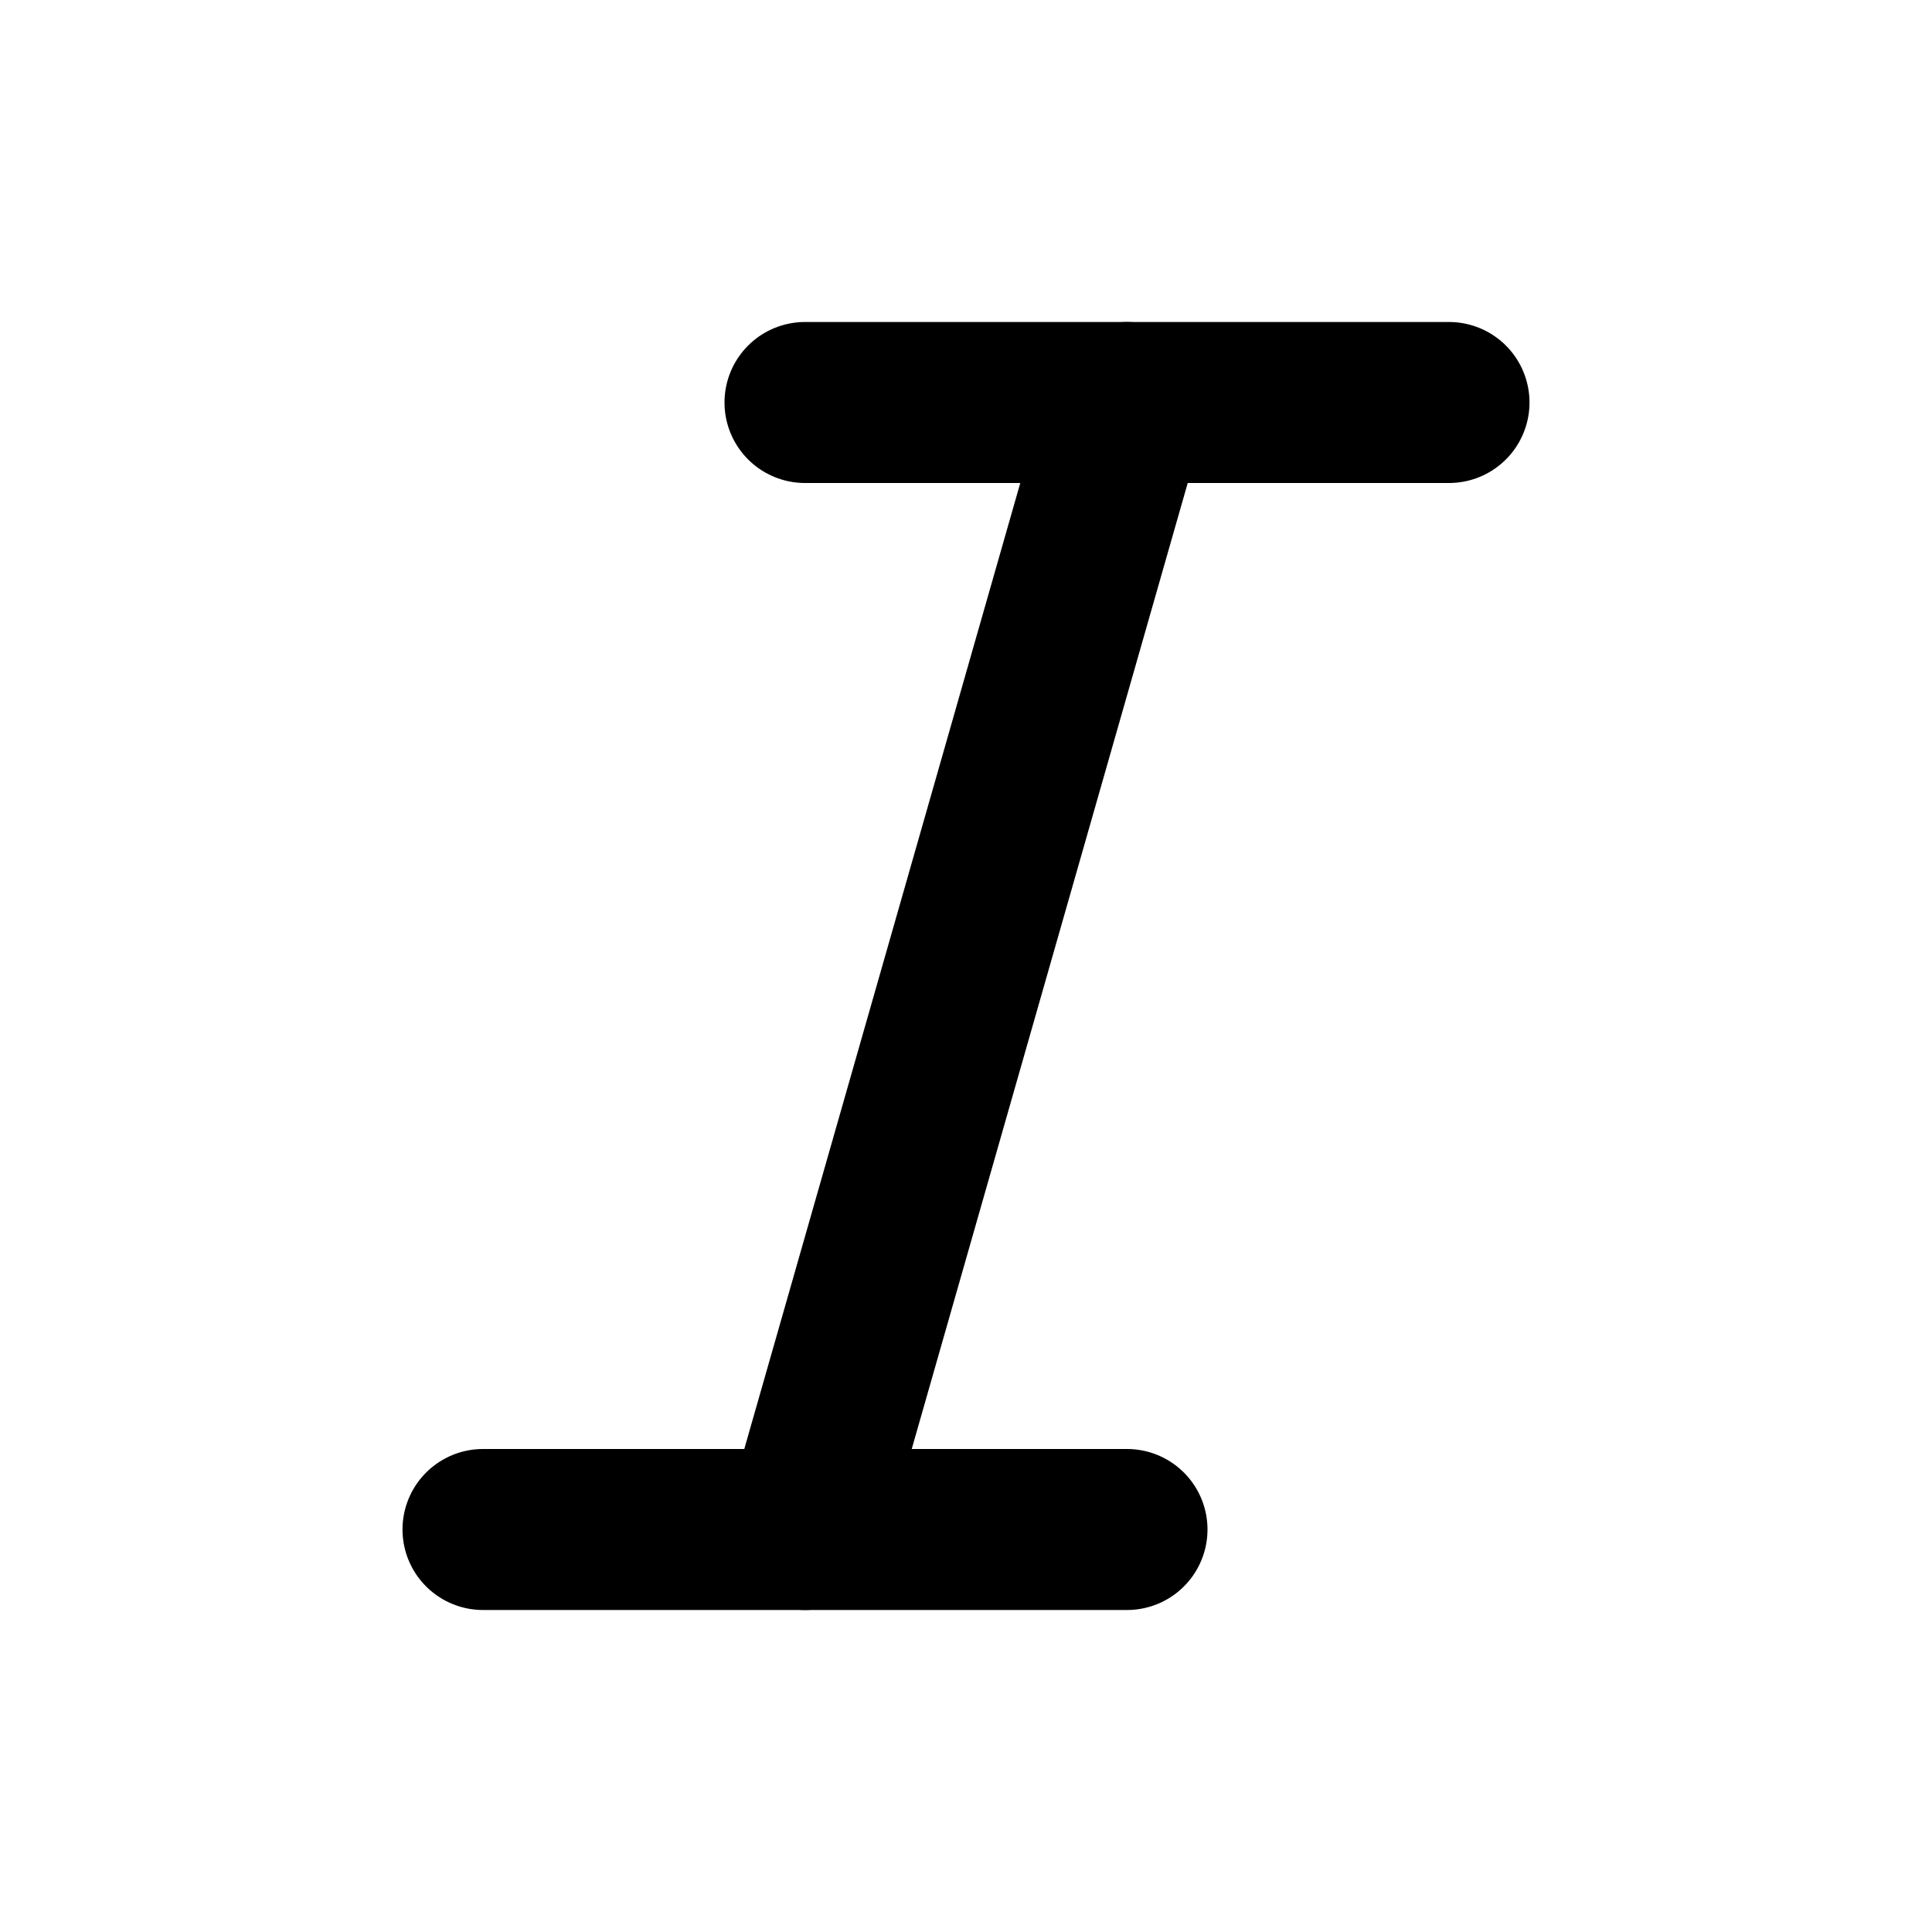
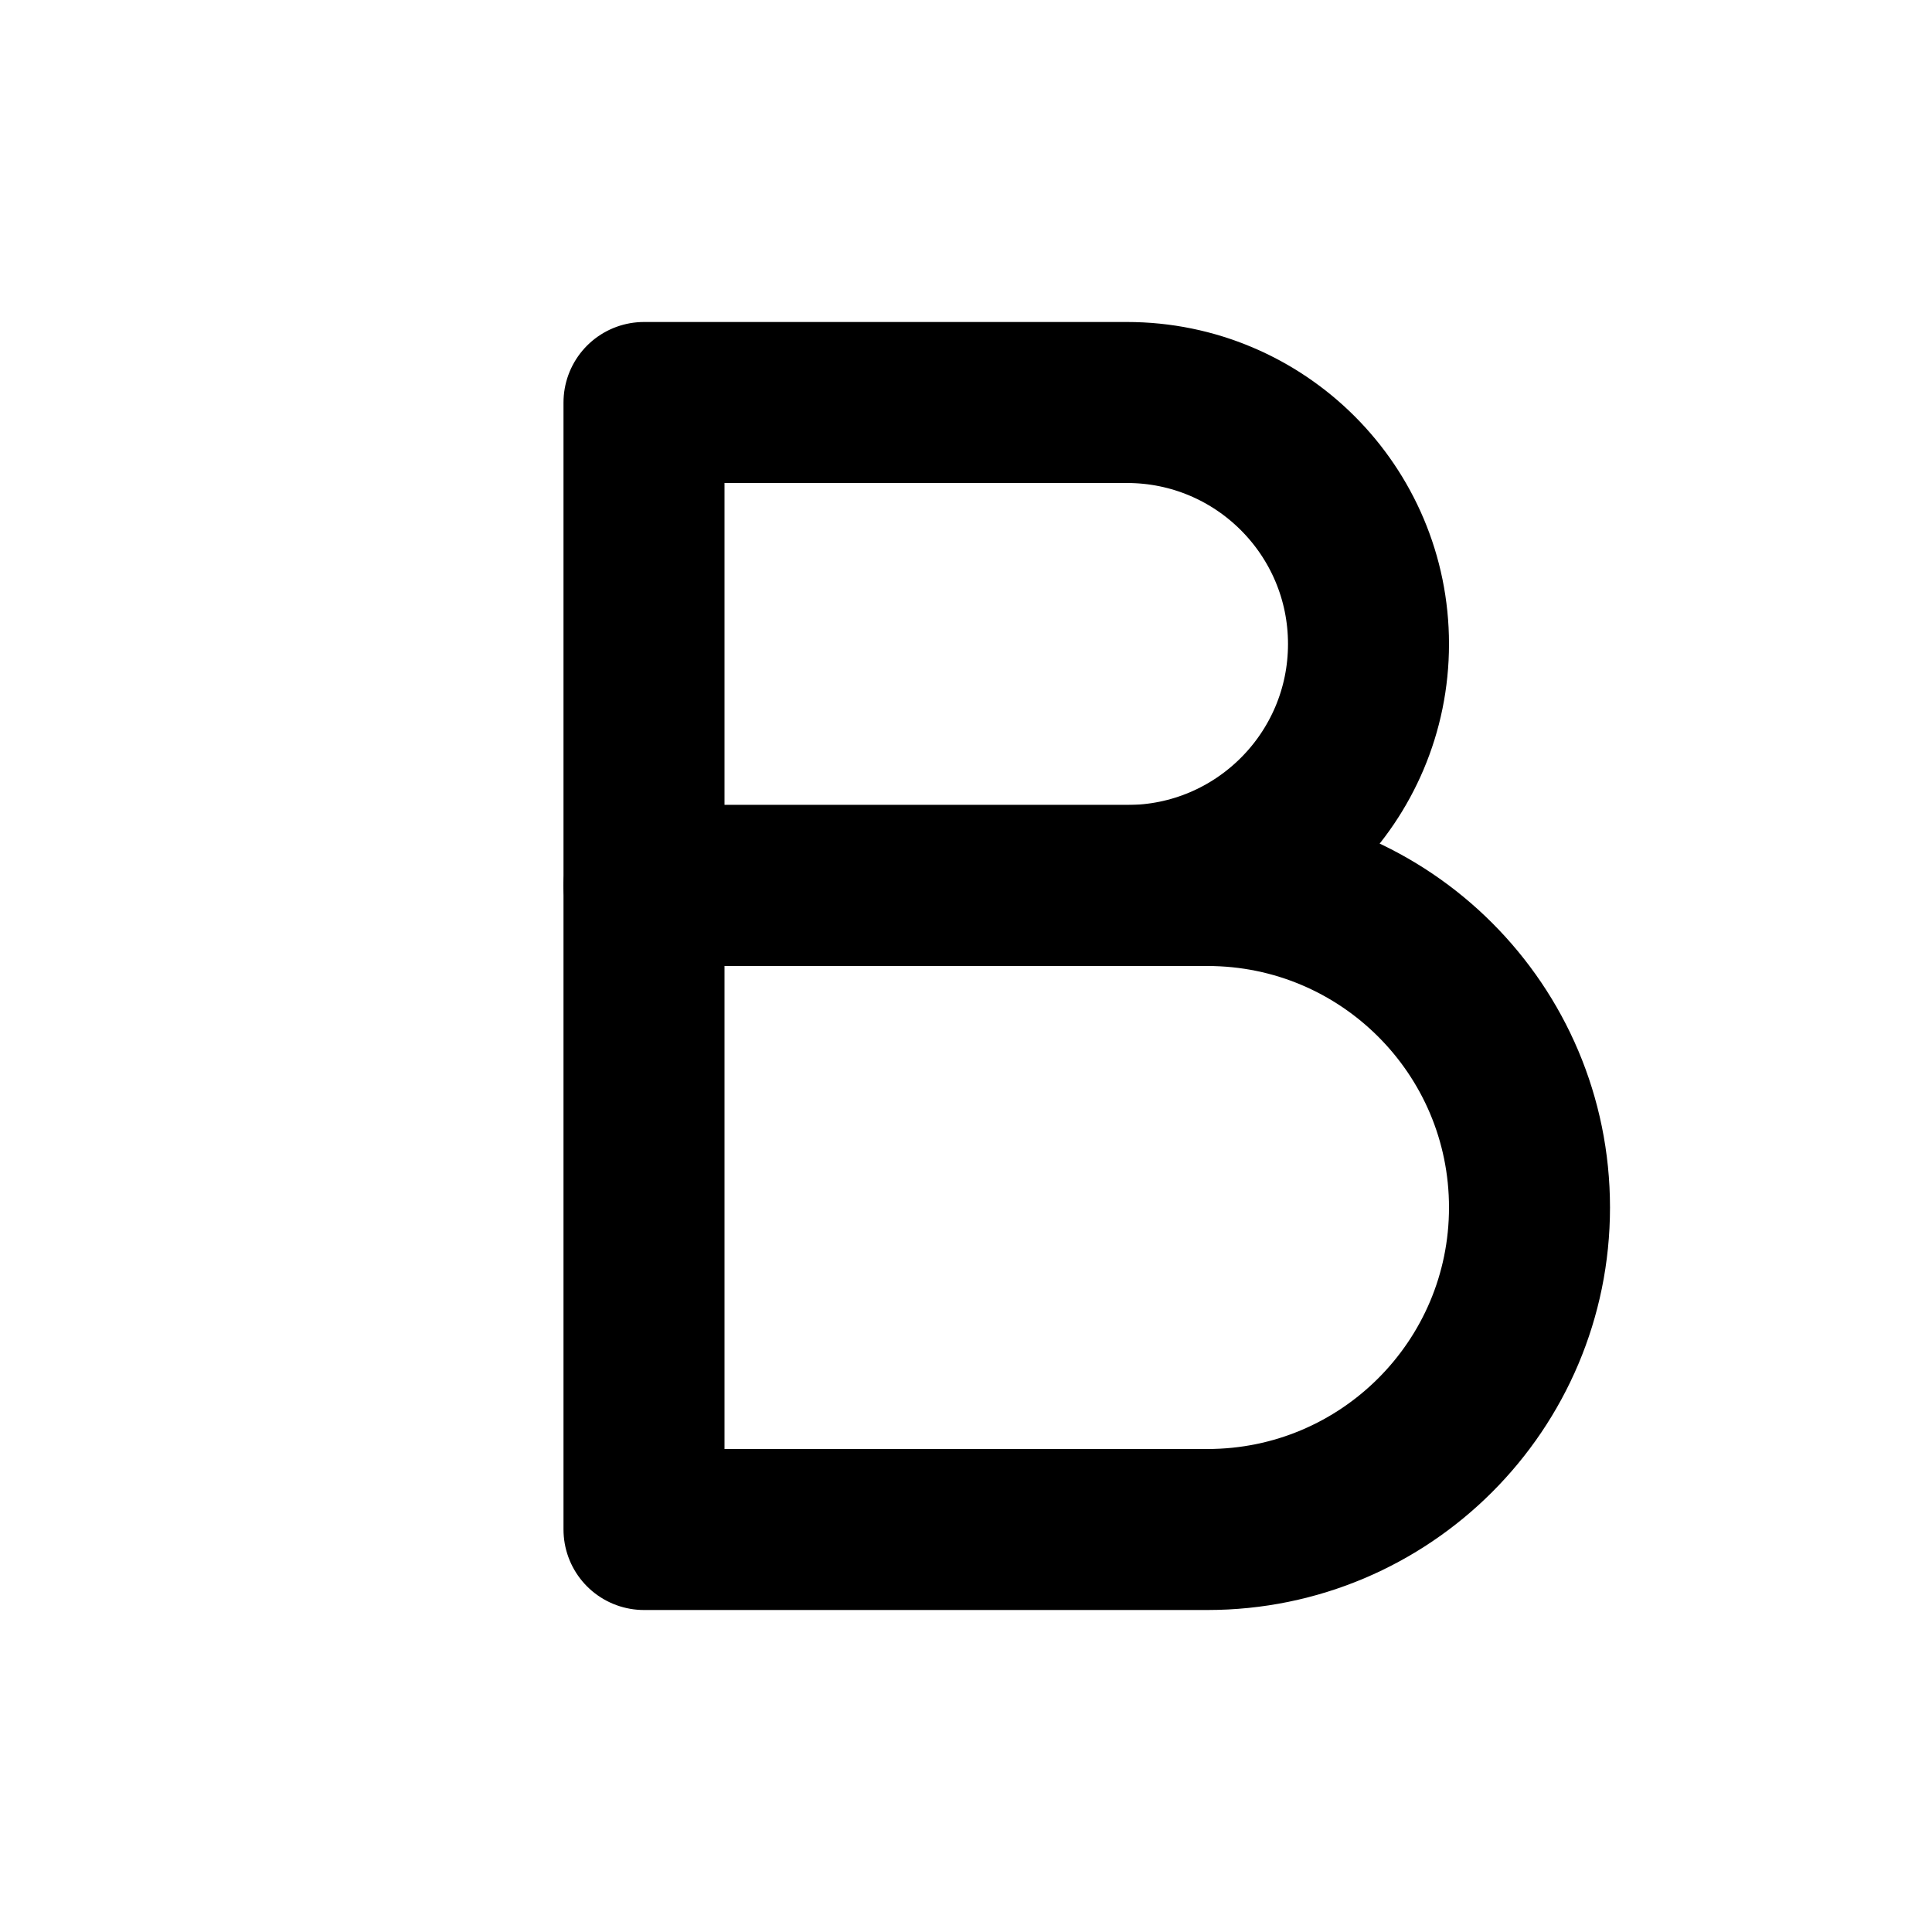
<svg xmlns="http://www.w3.org/2000/svg" viewBox="0 0 24 24" fill="none" stroke="currentColor" stroke-width="2" stroke-linecap="round" stroke-linejoin="round">
-   <line x1="10" y1="5" x2="18" y2="5" />
-   <line x1="6" y1="19" x2="14" y2="19" />
-   <line x1="14" y1="5" x2="10" y2="19" />
+   <path d="M8 5h6a3 3 0 0 1 0 6H8z" />
+   <path d="M8 11h7a4 4 0 0 1 0 8H8z" />
</svg>
